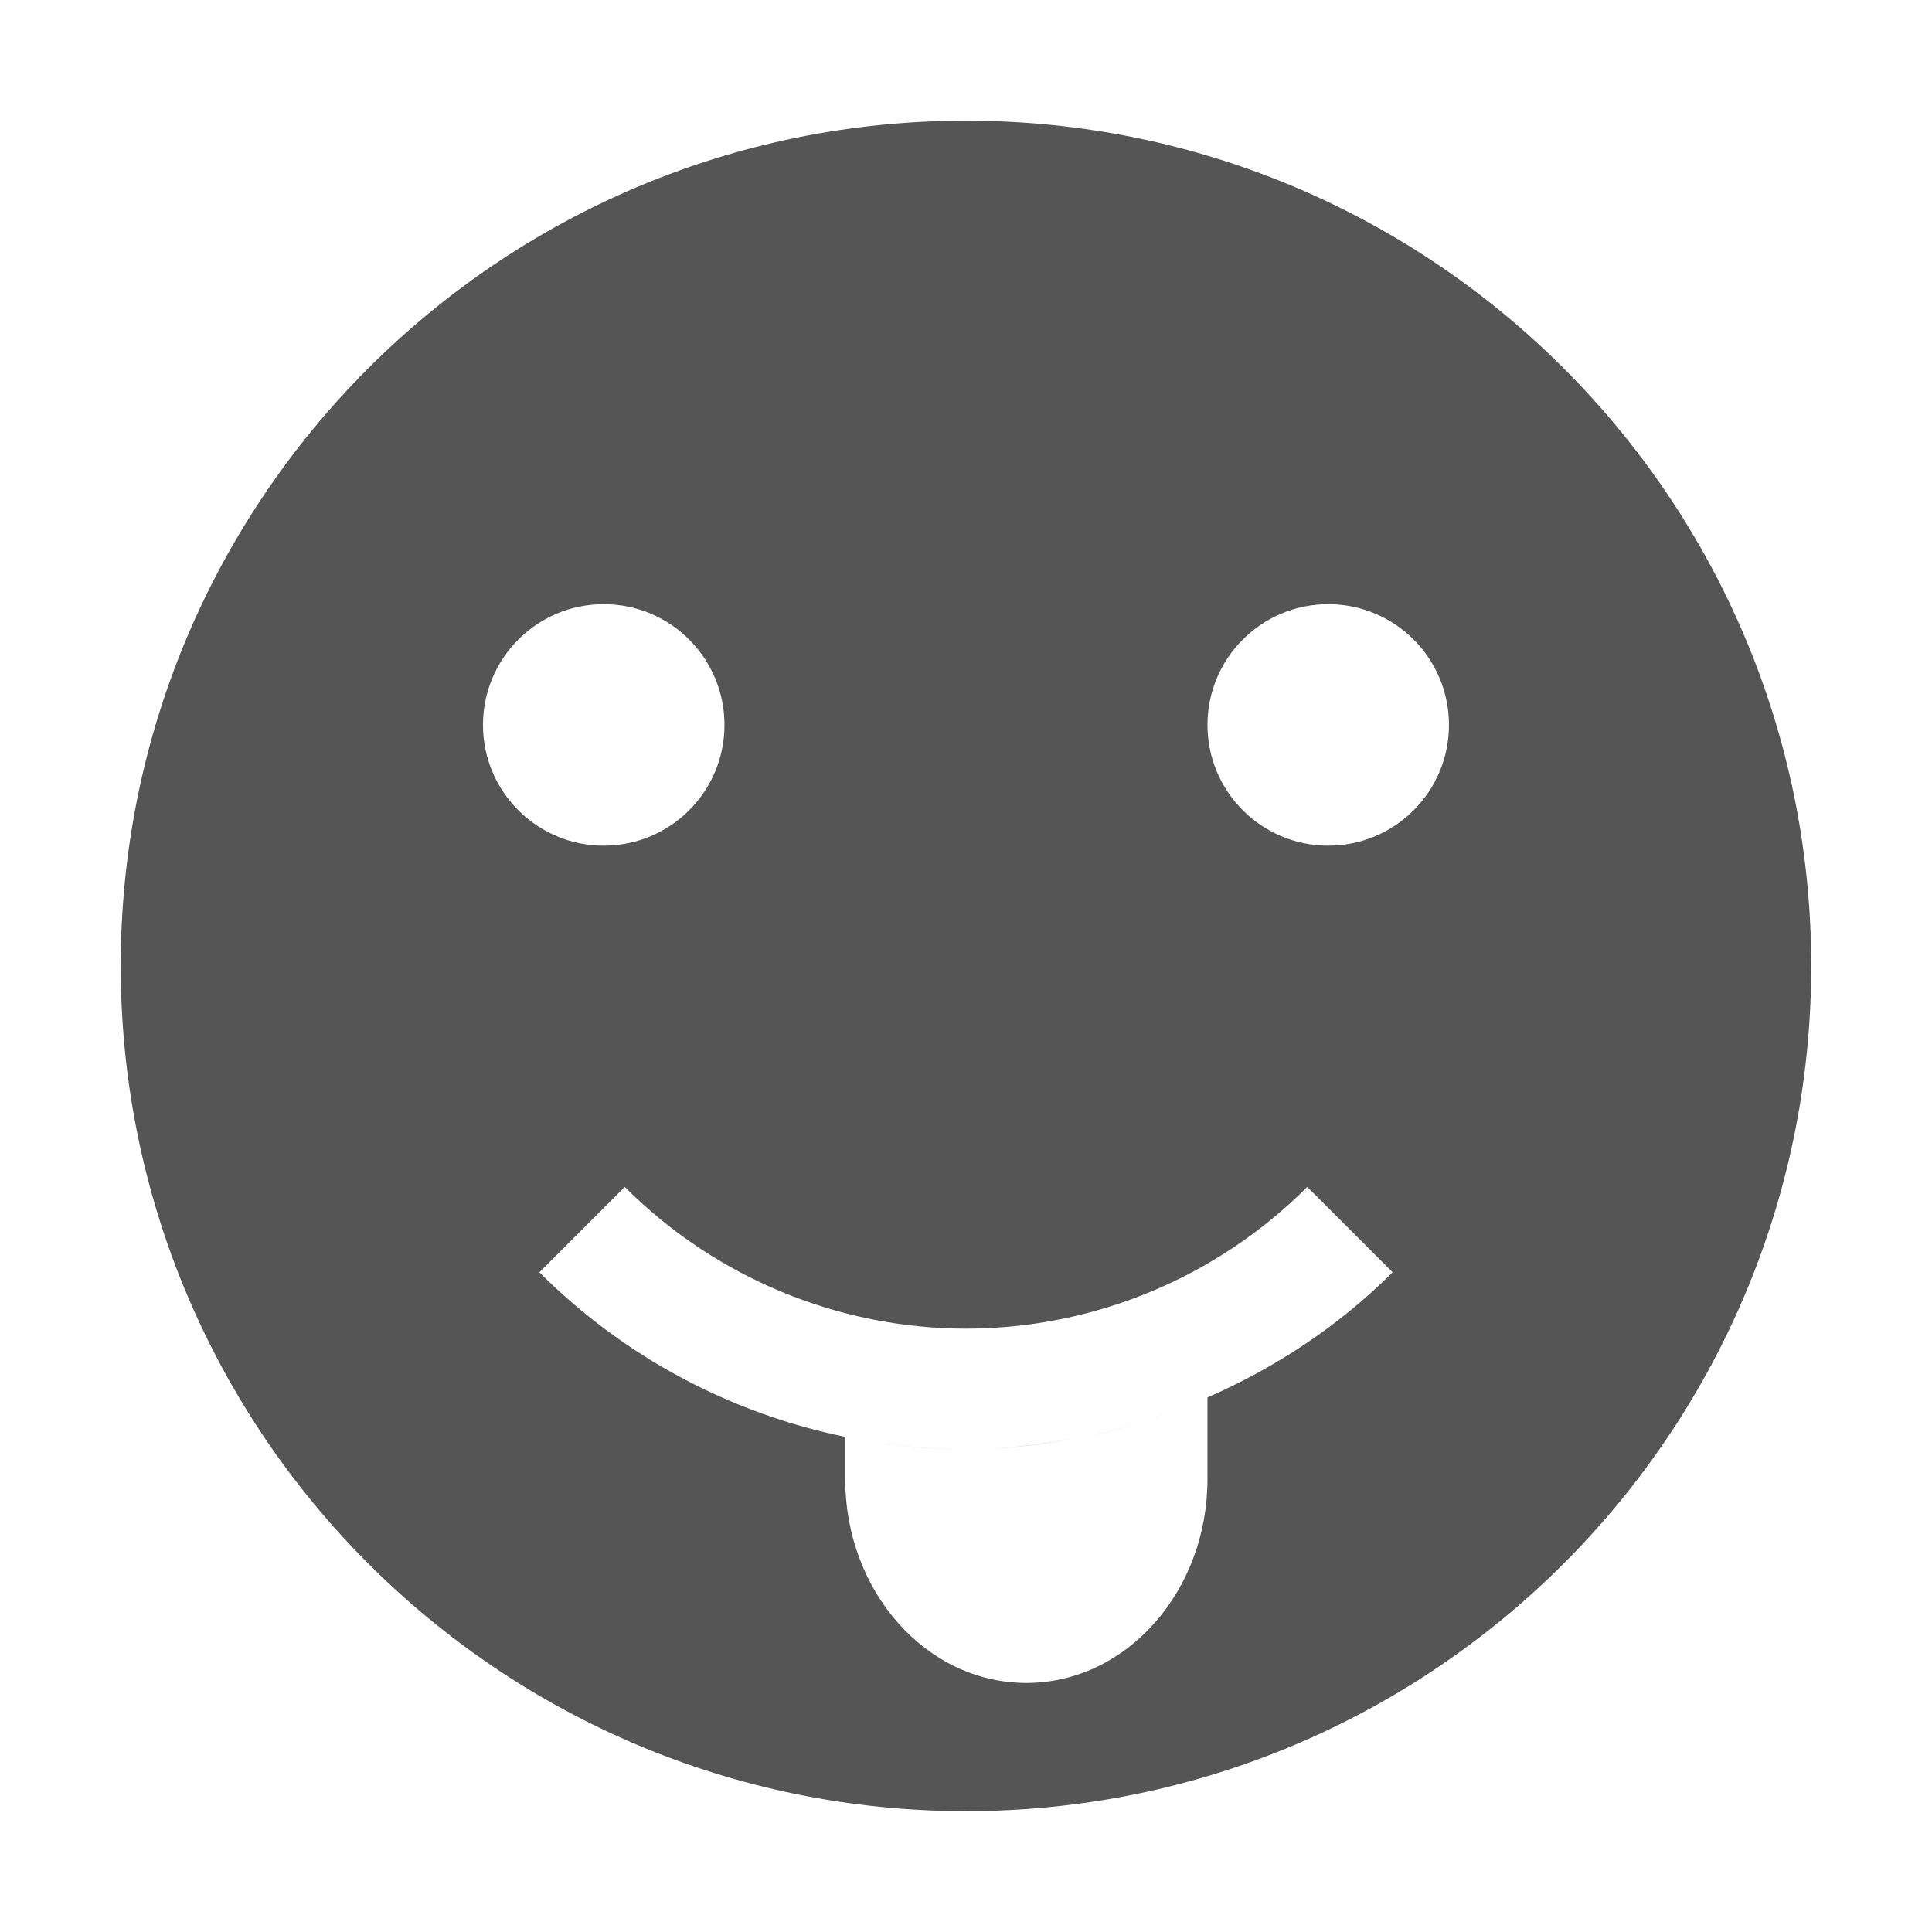
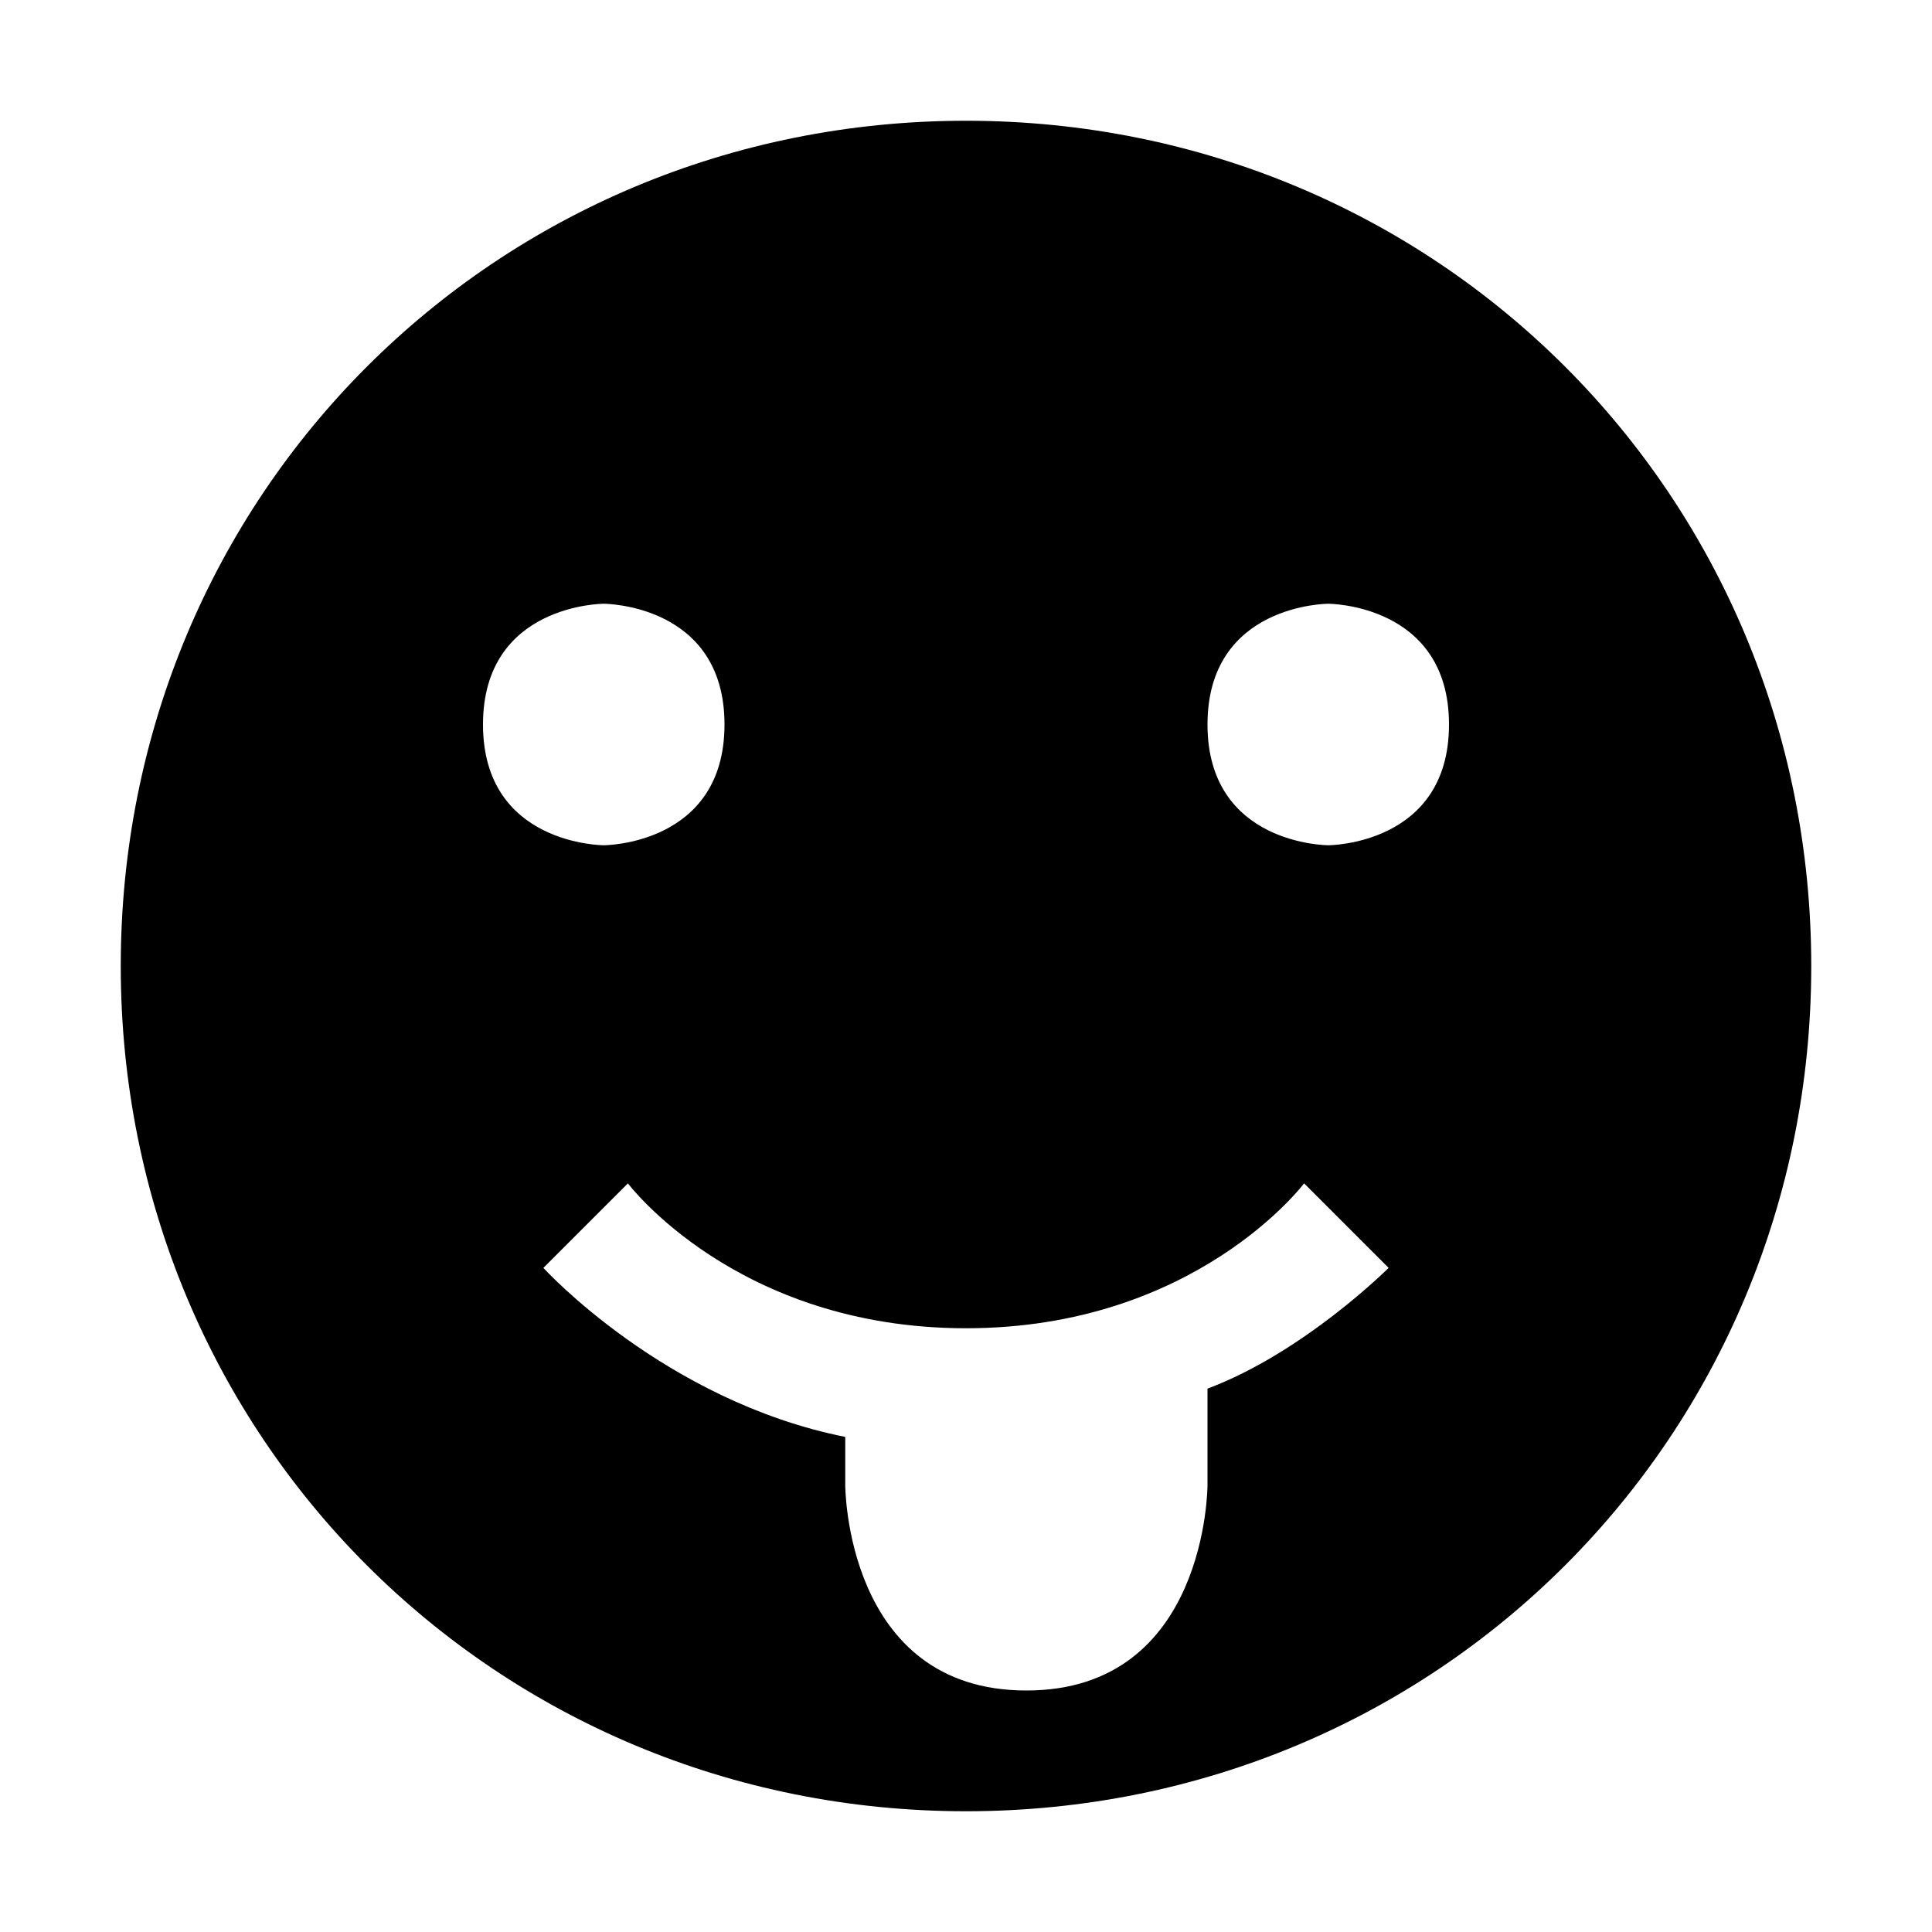
- <svg xmlns="http://www.w3.org/2000/svg" xmlns:ns1="http://www.openswatchbook.org/uri/2009/osb" height="16" id="svg7384" style="enable-background:new" version="1.1" width="16">
-   <defs id="defs7386">
-     <linearGradient id="linearGradient5606" ns1:paint="solid">
-       <stop id="stop5608" offset="0" style="stop-color:#000000;stop-opacity:1;" />
-     </linearGradient>
-     <filter id="filter7554" style="color-interpolation-filters:sRGB">
-       <feBlend id="feBlend7556" in2="BackgroundImage" mode="darken" />
-     </filter>
-   </defs>
-   <g id="layer9" style="display:inline" transform="translate(-805.0002,139.0034)" />
-   <g id="layer10" style="display:inline;filter:url(#filter7554)" transform="translate(-805.0002,139.0034)" />
-   <g id="layer1" style="display:inline" transform="translate(-564,-477.9966)" />
-   <g id="layer14" style="display:inline" transform="translate(-805.0002,139.0034)" />
-   <g id="layer15" style="display:inline" transform="translate(-805.0002,139.0034)" />
-   <g id="g71291" style="display:inline" transform="translate(-805.0002,139.0034)">
-     <path d="m 813,-138.004 c -3.866,0 -7,3.134 -7,7 0,3.866 3.134,7 7,7 3.866,0 7,-3.134 7,-7 0,-3.866 -3.134,-7 -7,-7 z m -3,4.004 c 0.554,0 1,0.449 1,1 0,0.551 -0.446,1 -1,1 -0.554,0 -1,-0.449 -1,-1 0,-0.551 0.446,-1 1,-1 z m 6,0 c 0.554,0 1,0.449 1,1 0,0.551 -0.446,1 -1,1 -0.554,0 -1,-0.449 -1,-1 0,-0.551 0.446,-1 1,-1 z m -5.826,4.826 c 0.749,0.75 1.766,1.173 2.826,1.174 1.06,-0.001 2.077,-0.423 2.826,-1.174 l 0.707,0.707 c -0.444,0.445 -0.968,0.789 -1.533,1.037 l 0,0.676 c 0,0.927 -0.669,1.688 -1.5,1.688 -0.831,0 -1.5,-0.76 -1.5,-1.688 l 0,-0.35 c -0.953,-0.195 -1.836,-0.665 -2.533,-1.363 l 0.707,-0.707 z m 4.568,1.844 c -0.234,0.087 -0.47,0.167 -0.715,0.219 0.244,-0.053 0.481,-0.131 0.715,-0.219 z m -2.67,0.238 c 0.304,0.058 0.614,0.091 0.928,0.092 -0.314,-2.9e-4 -0.624,-0.034 -0.928,-0.092 z M 813,-127 c 0.298,-2.3e-4 0.592,-0.034 0.881,-0.088 -0.289,0.052 -0.583,0.088 -0.881,0.088 z" id="path7986" style="color:#bebebe;display:inline;overflow:visible;visibility:visible;fill:#555555;fill-opacity:1;fill-rule:nonzero;stroke:none;stroke-width:2;marker:none;enable-background:accumulate" />
-   </g>
-   <g id="layer2" style="display:inline" transform="translate(-564,-327.9966)" />
-   <g id="g6058" style="display:inline" transform="translate(-564,-327.9966)" />
-   <g id="layer12" style="display:inline" transform="translate(-805.0002,139.0034)" />
+ <svg xmlns="http://www.w3.org/2000/svg" height="16" width="16">
+   <path d="m8 1c-3.9 0-7 3.1-7 7s3.1 7 7 7 7-3.1 7-7-3.1-7-7-7zm-3 4s1 0 1 1-1 1-1 1-1 0-1-1 1-1 1-1zm6 0s1 0 1 1-1 1-1 1-1 0-1-1 1-1 1-1zm-5.8 4.8s.9 1.2 2.8 1.2 2.8-1.2 2.8-1.2l.7.7s-.7.7-1.5 1v .8s0 1.7-1.5 1.7-1.5-1.7-1.5-1.7v-.4c-1.5-.3-2.5-1.4-2.5-1.4z" />
</svg>
